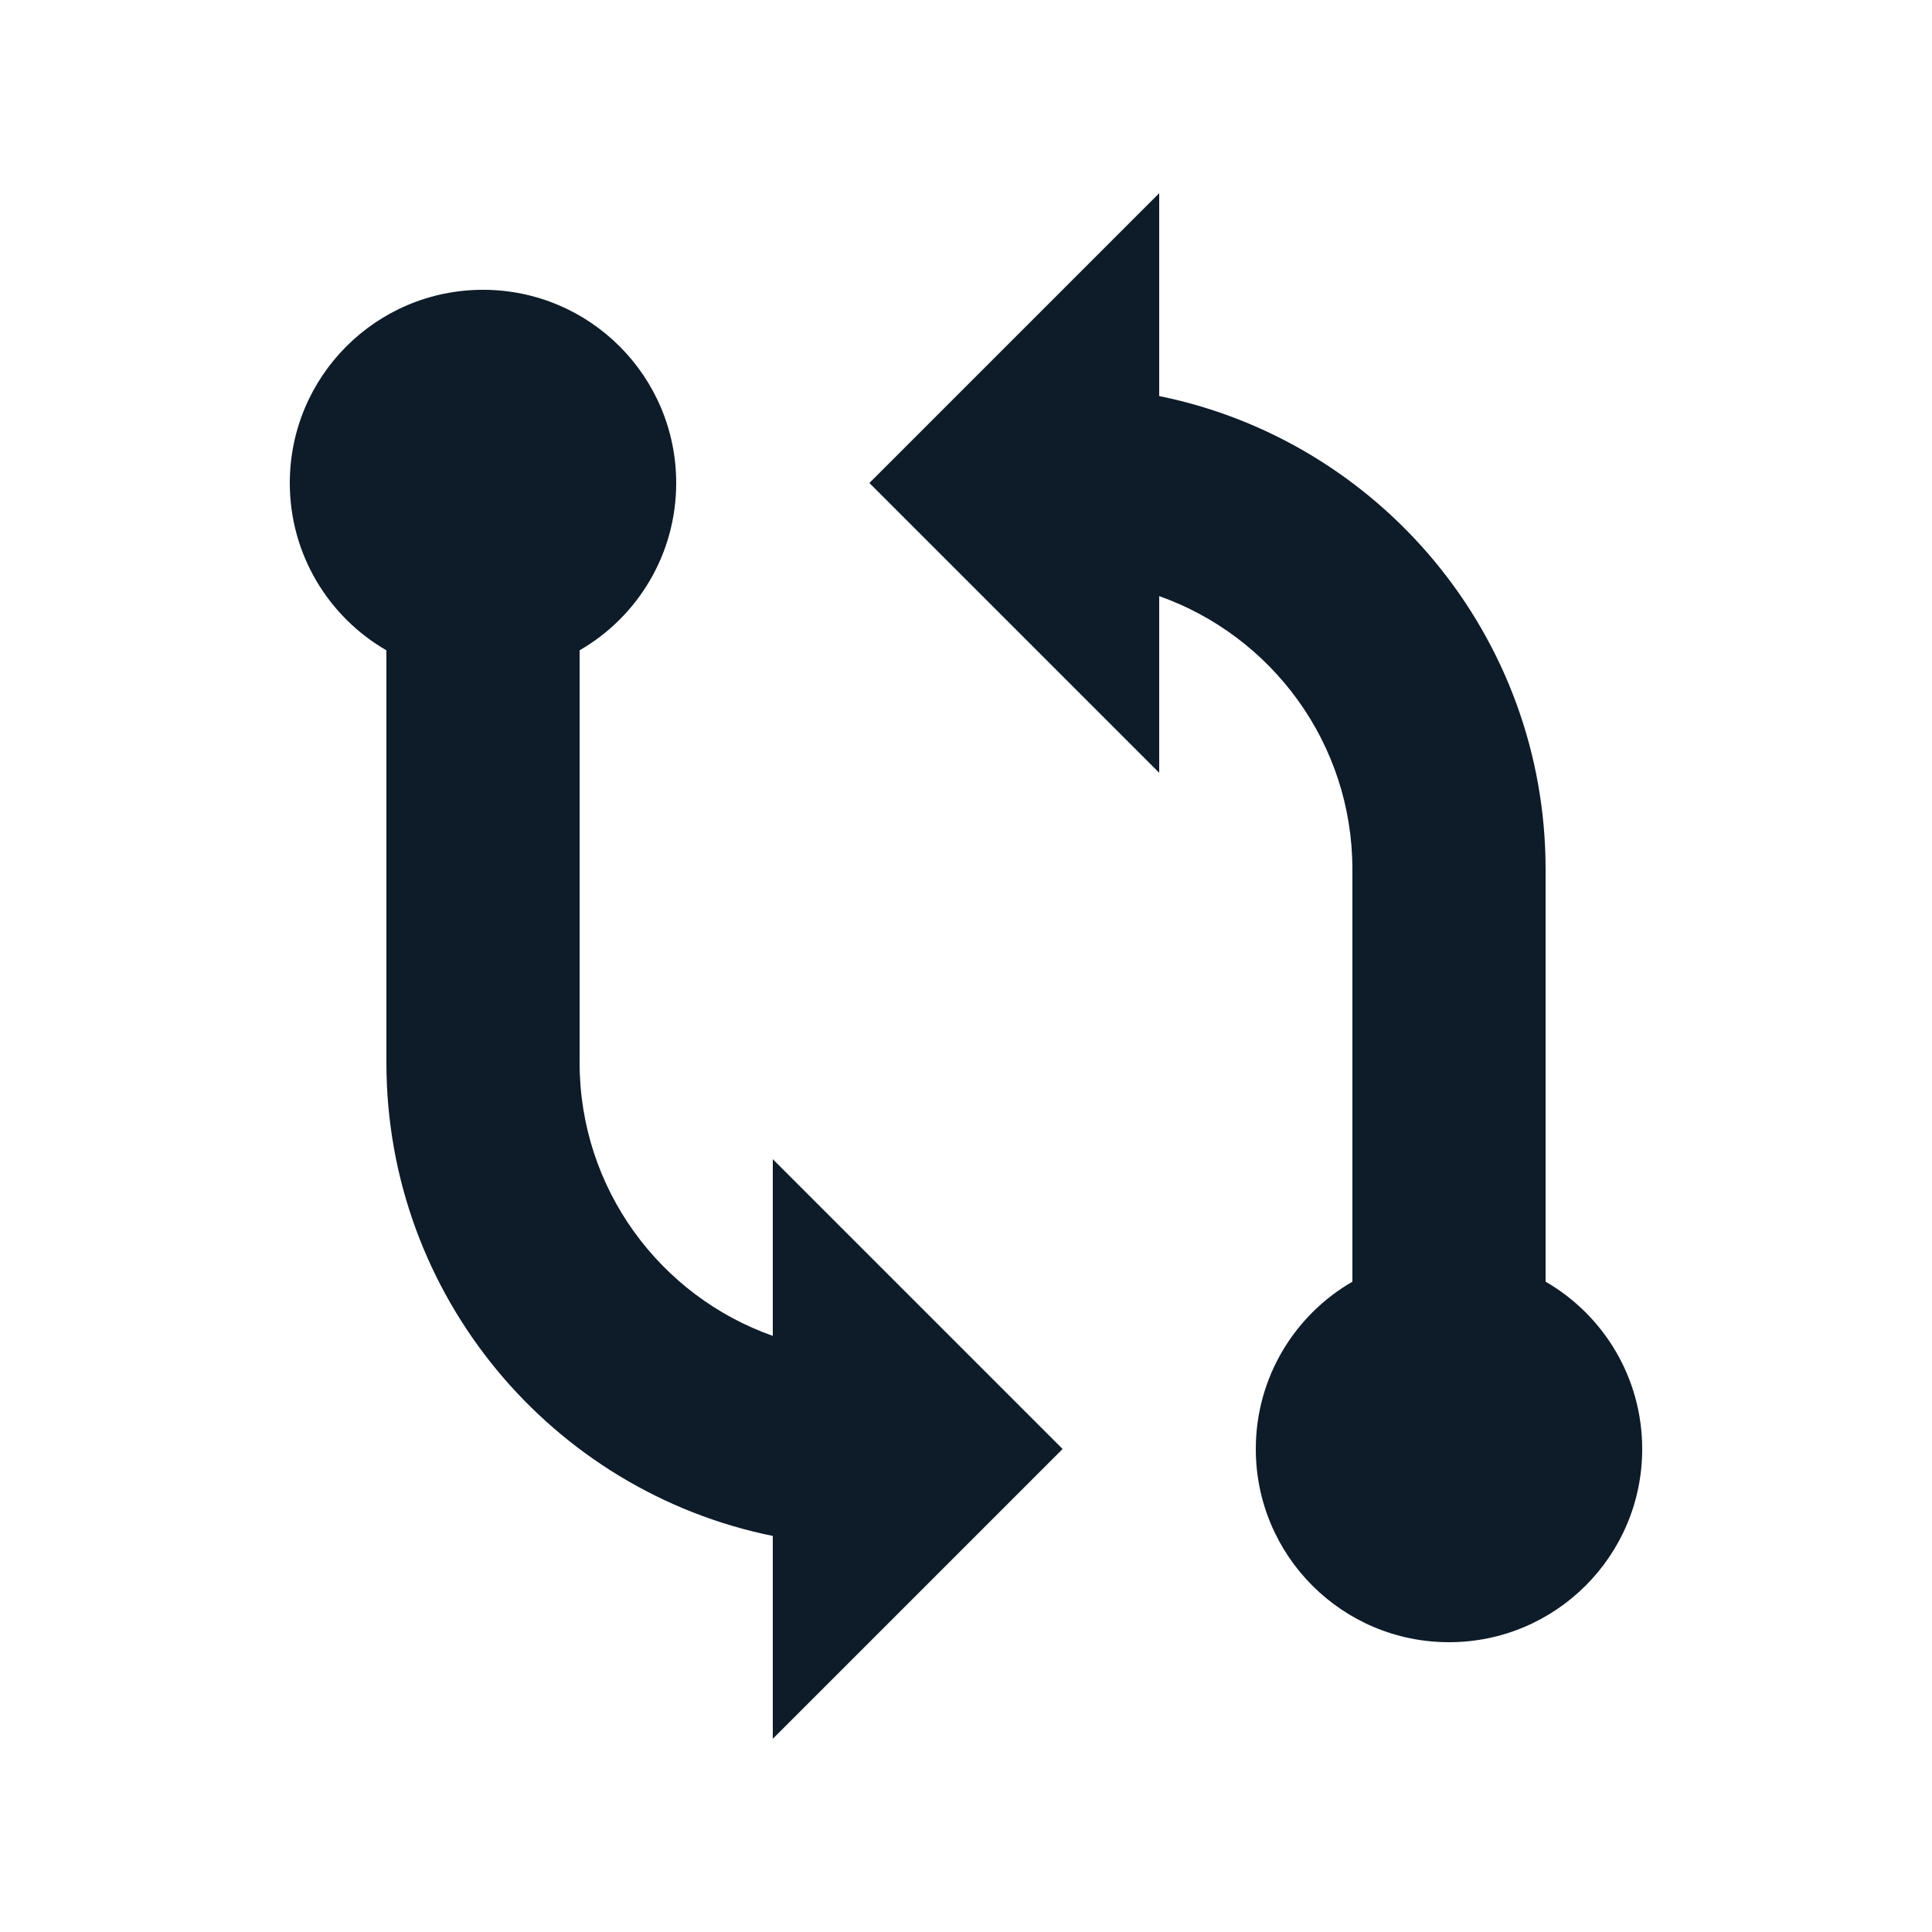
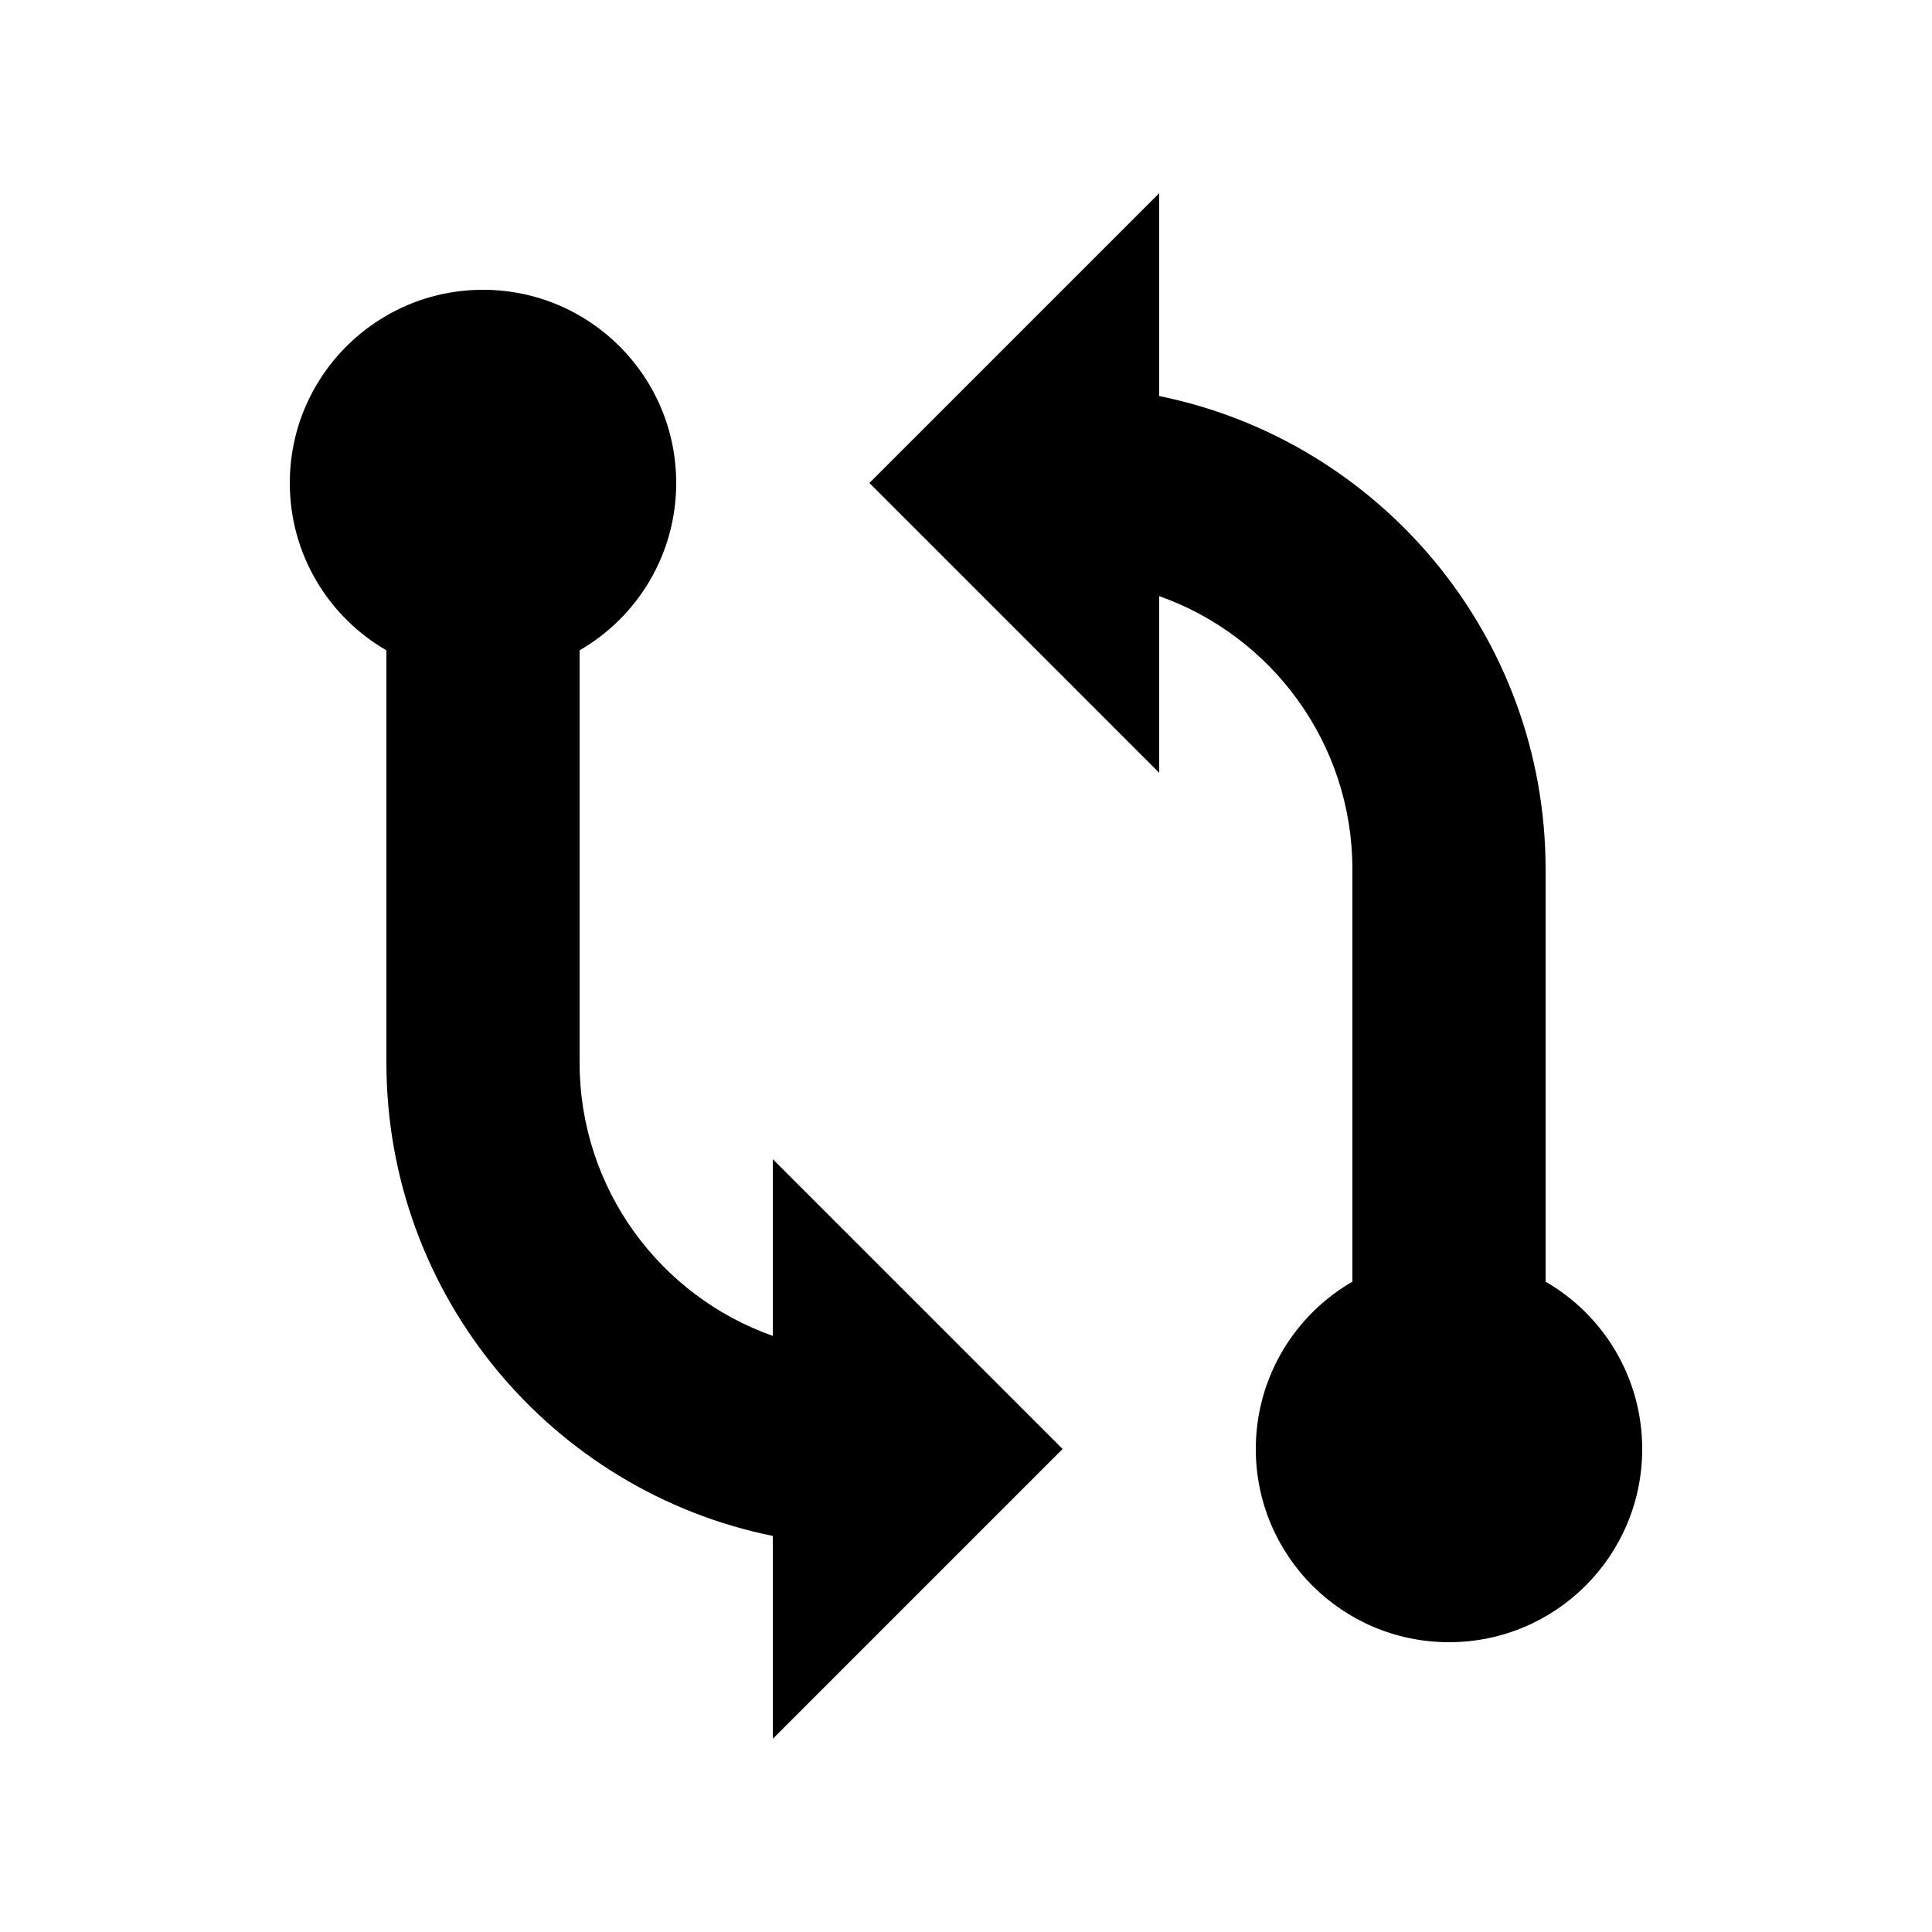
<svg xmlns="http://www.w3.org/2000/svg" width="20" height="20" viewBox="0 0 20 20" fill="none">
-   <path d="M9 5L12 2V4.1C14.282 4.563 16 6.581 16 9V13.268C16.598 13.613 17 14.26 17 15C17 16.105 16.105 17 15 17C13.895 17 13 16.105 13 15C13 14.26 13.402 13.613 14 13.268V9C14 7.694 13.165 6.583 12 6.171V8L9 5Z" fill="#0E1B29" />
-   <path d="M5 3C3.895 3 3 3.895 3 5C3 5.74 3.402 6.387 4 6.732V11C4 13.419 5.718 15.437 8 15.9V18L11 15L8 12V13.829C6.835 13.418 6 12.306 6 11V6.732C6.598 6.387 7 5.74 7 5C7 3.895 6.105 3 5 3Z" fill="#0E1B29" />
+   <path d="M9 5L12 2V4.1C14.282 4.563 16 6.581 16 9V13.268C16.598 13.613 17 14.26 17 15C17 16.105 16.105 17 15 17C13.895 17 13 16.105 13 15C13 14.26 13.402 13.613 14 13.268V9C14 7.694 13.165 6.583 12 6.171V8L9 5Z" fill="currentColor" />
+   <path d="M5 3C3.895 3 3 3.895 3 5C3 5.74 3.402 6.387 4 6.732V11C4 13.419 5.718 15.437 8 15.9V18L11 15L8 12V13.829C6.835 13.418 6 12.306 6 11V6.732C6.598 6.387 7 5.74 7 5C7 3.895 6.105 3 5 3Z" fill="currentColor" />
</svg>
